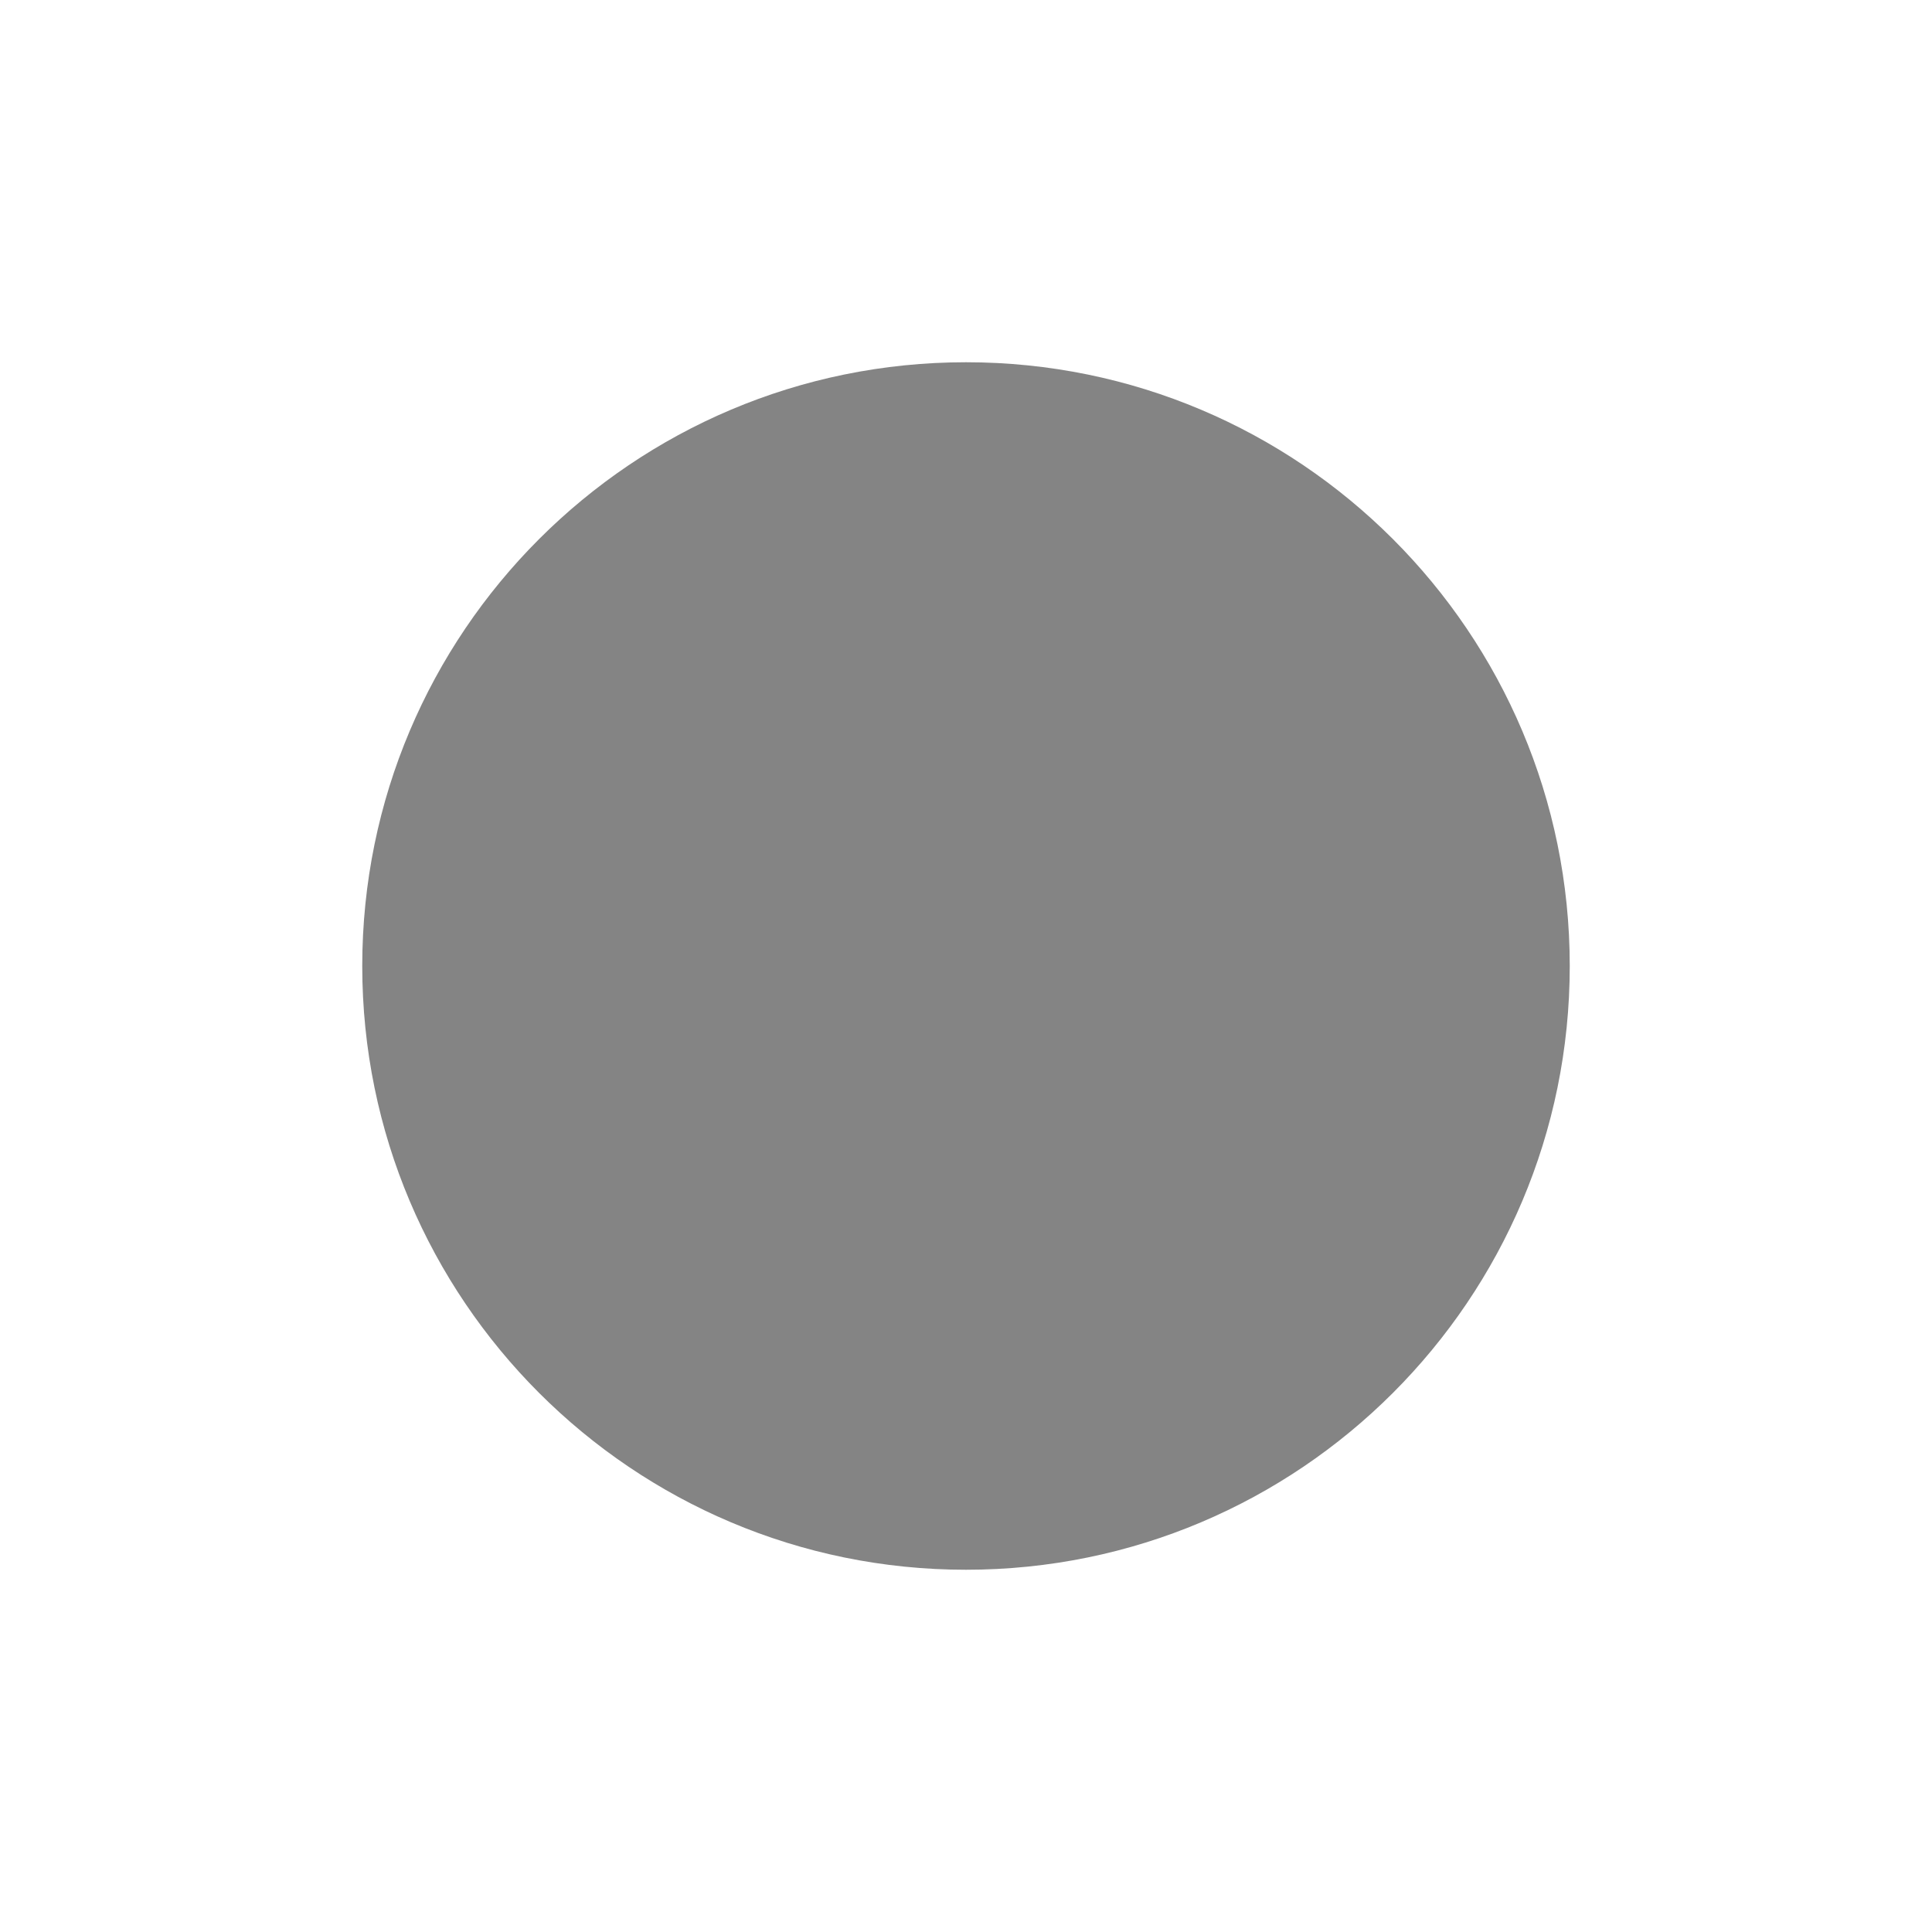
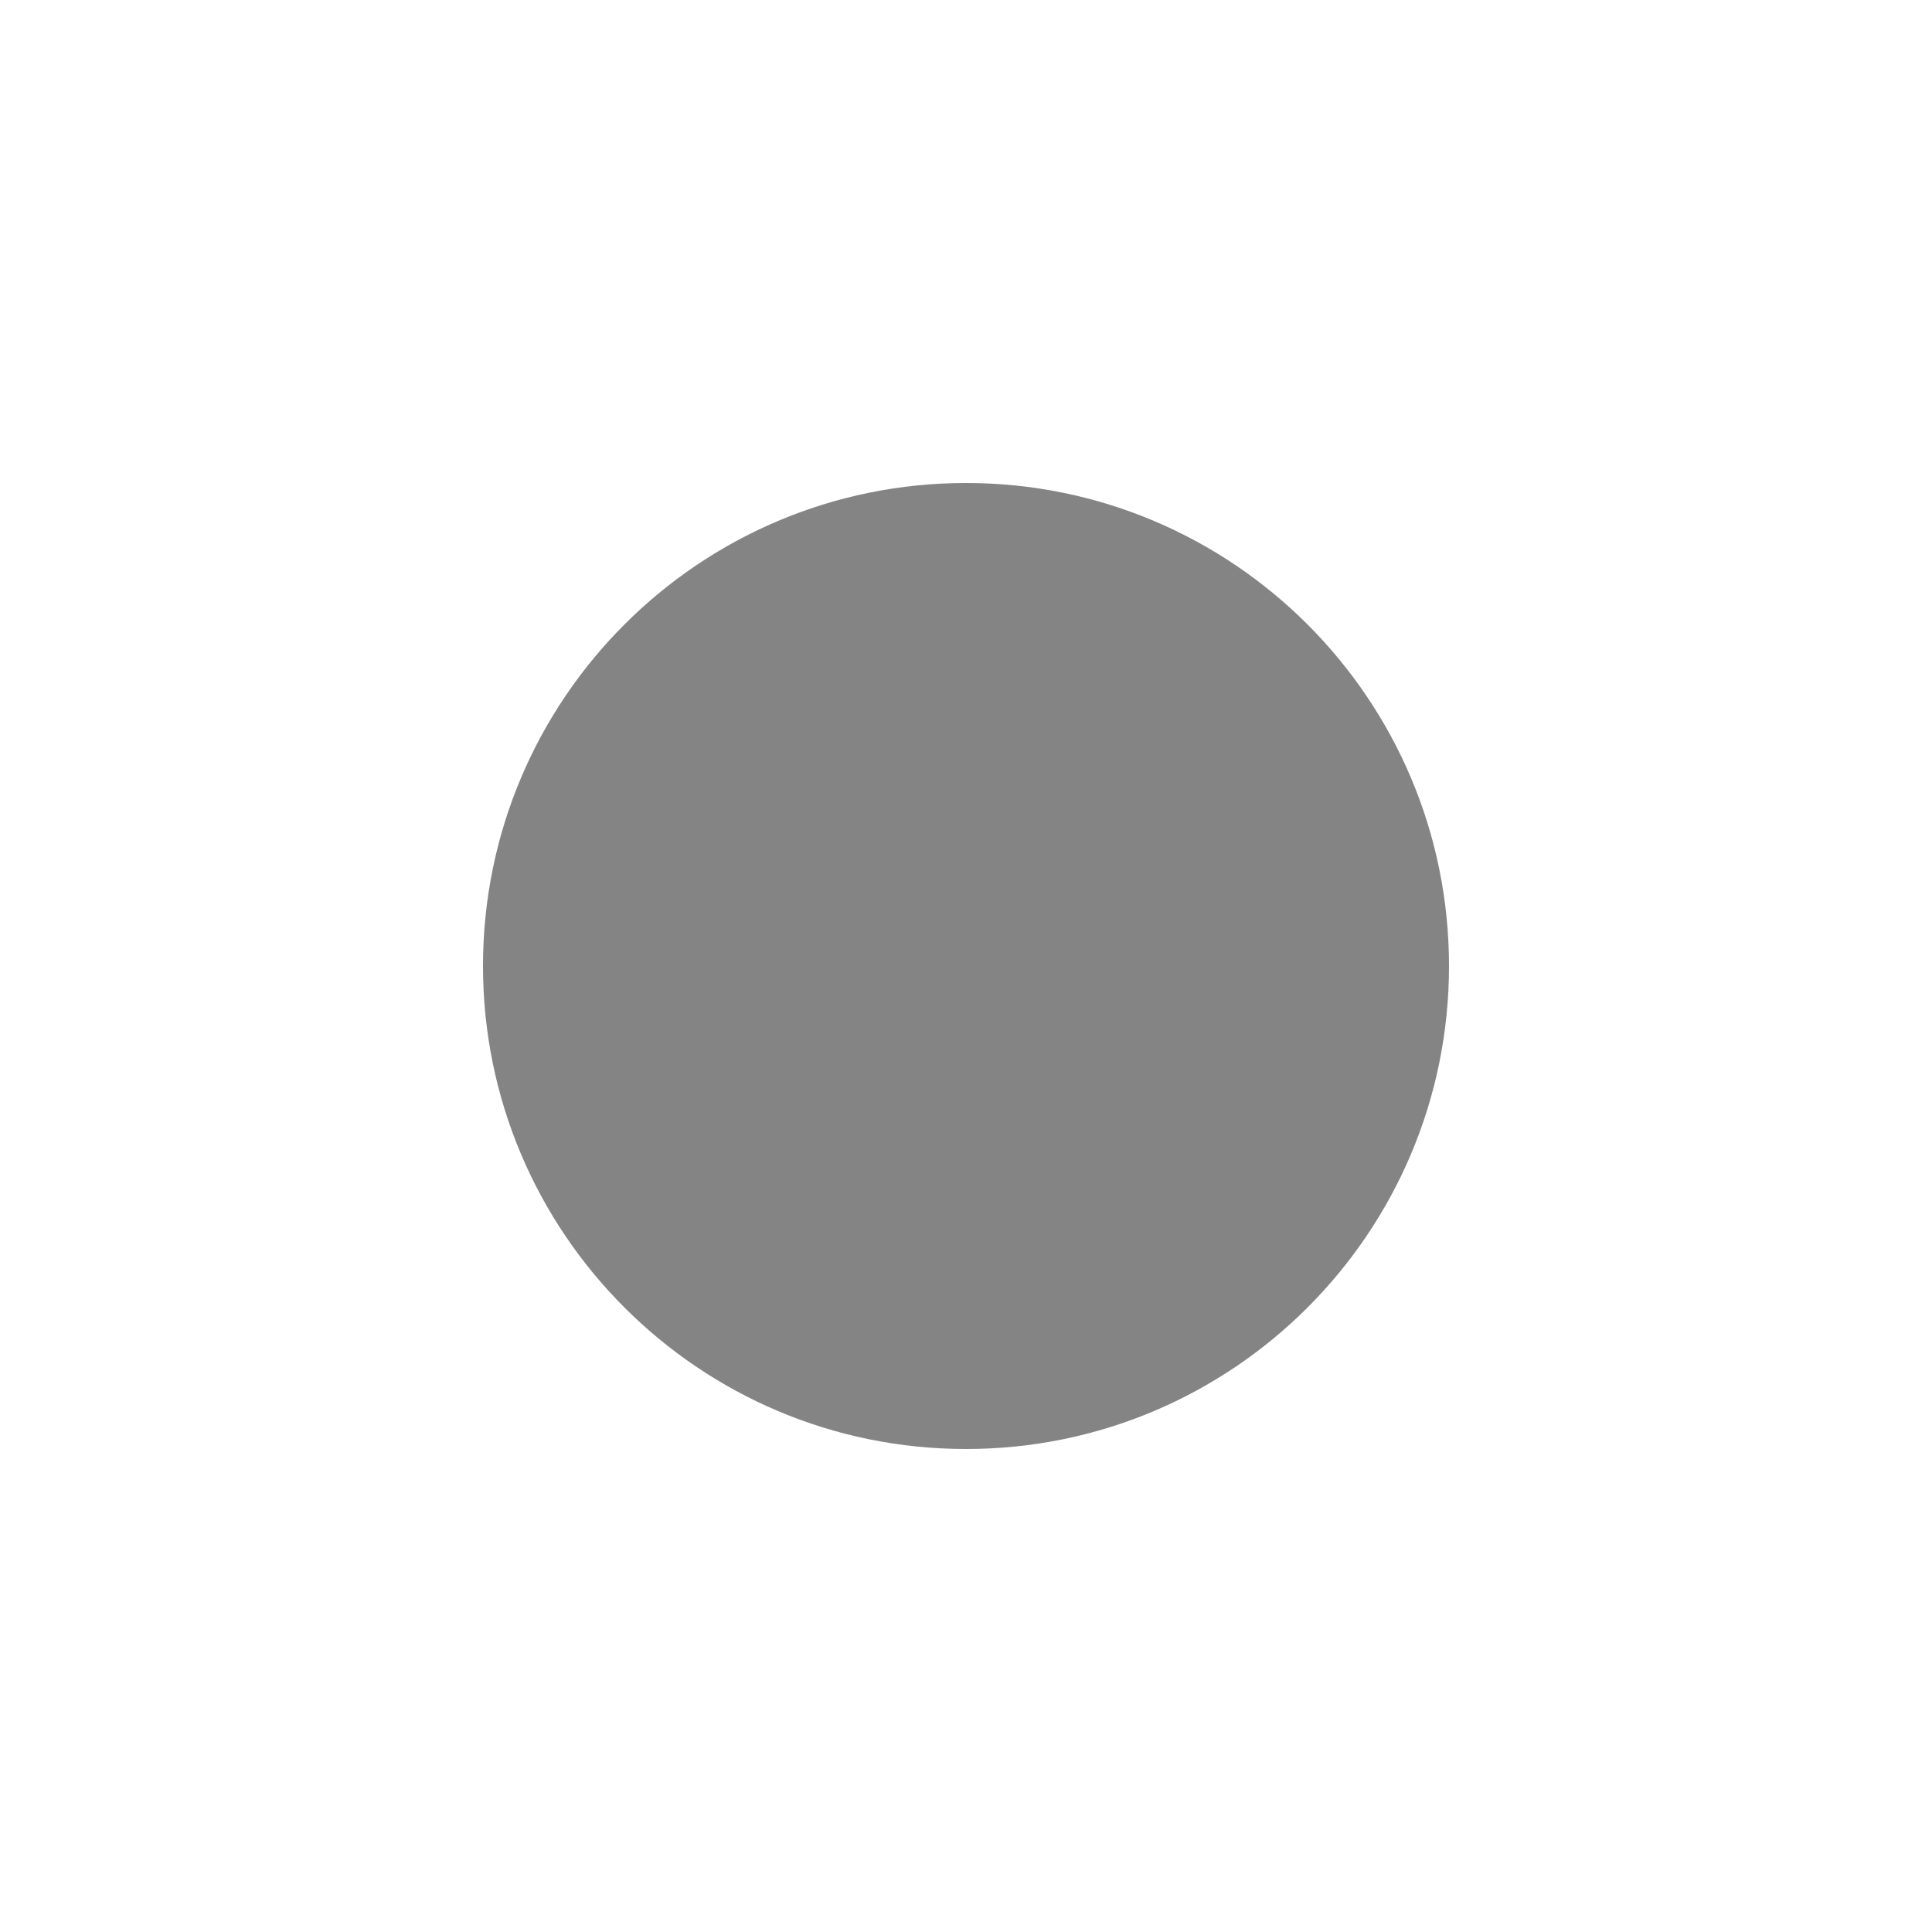
<svg xmlns="http://www.w3.org/2000/svg" viewBox="0 0 16 16">
  <defs>
    <style>.icon-canvas-transparent,.icon-vs-out{fill:#f6f6f6;}.icon-canvas-transparent{opacity:0;}.icon-disabled-grey{fill:#848484;}</style>
  </defs>
  <g id="canvas">
    <path class="icon-canvas-transparent" d="M16,0V16H0V0Z" />
  </g>
  <g id="outline" style="display: none;">
-     <path class="icon-vs-out" d="M14,8A6,6,0,1,1,8,2,6.007,6.007,0,0,1,14,8Z" />
+     <path class="icon-vs-out" d="M13,8A5,5,0,1,1,8,3,5.006,5.006,0,0,1,13,8Z" />
  </g>
  <g id="iconBg">
-     <path class="icon-disabled-grey" d="M13,8A5,5,0,1,1,8,3,5,5,0,0,1,13,8Z" />
+     <path class="icon-disabled-grey" d="M12,8A4,4,0,1,1,8,4,4,4,0,0,1,12,8Z" />
  </g>
</svg>
